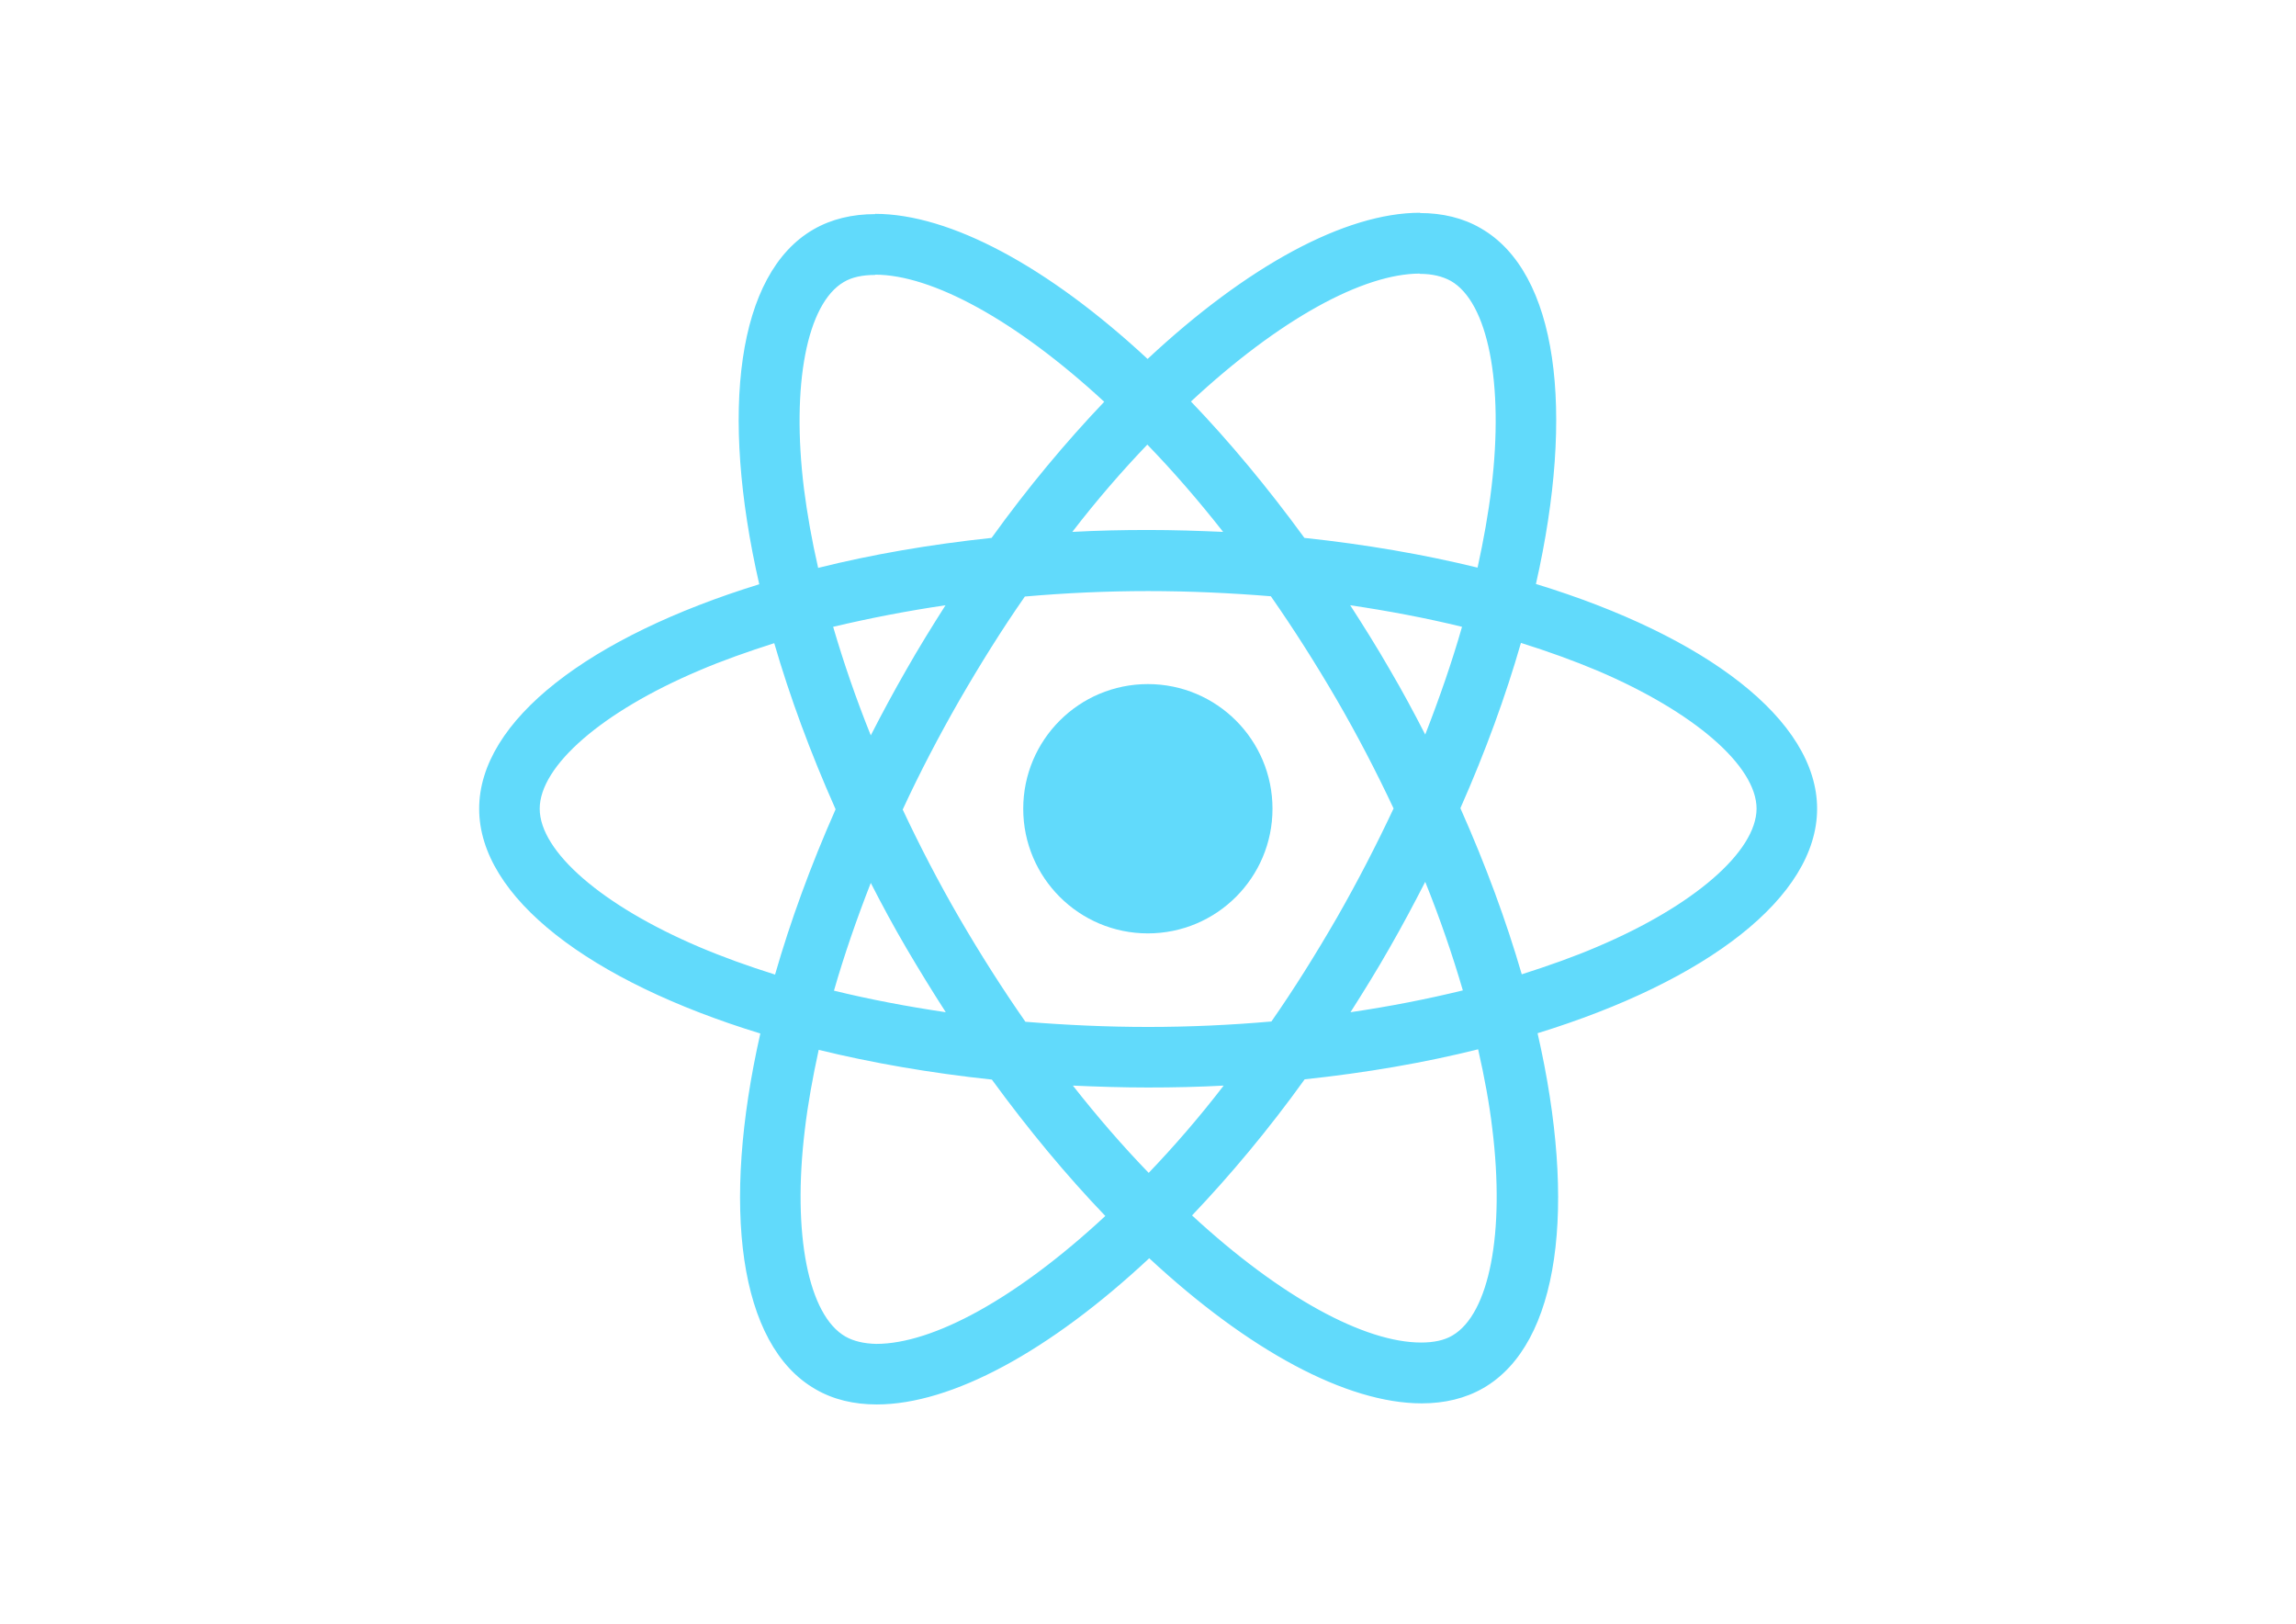
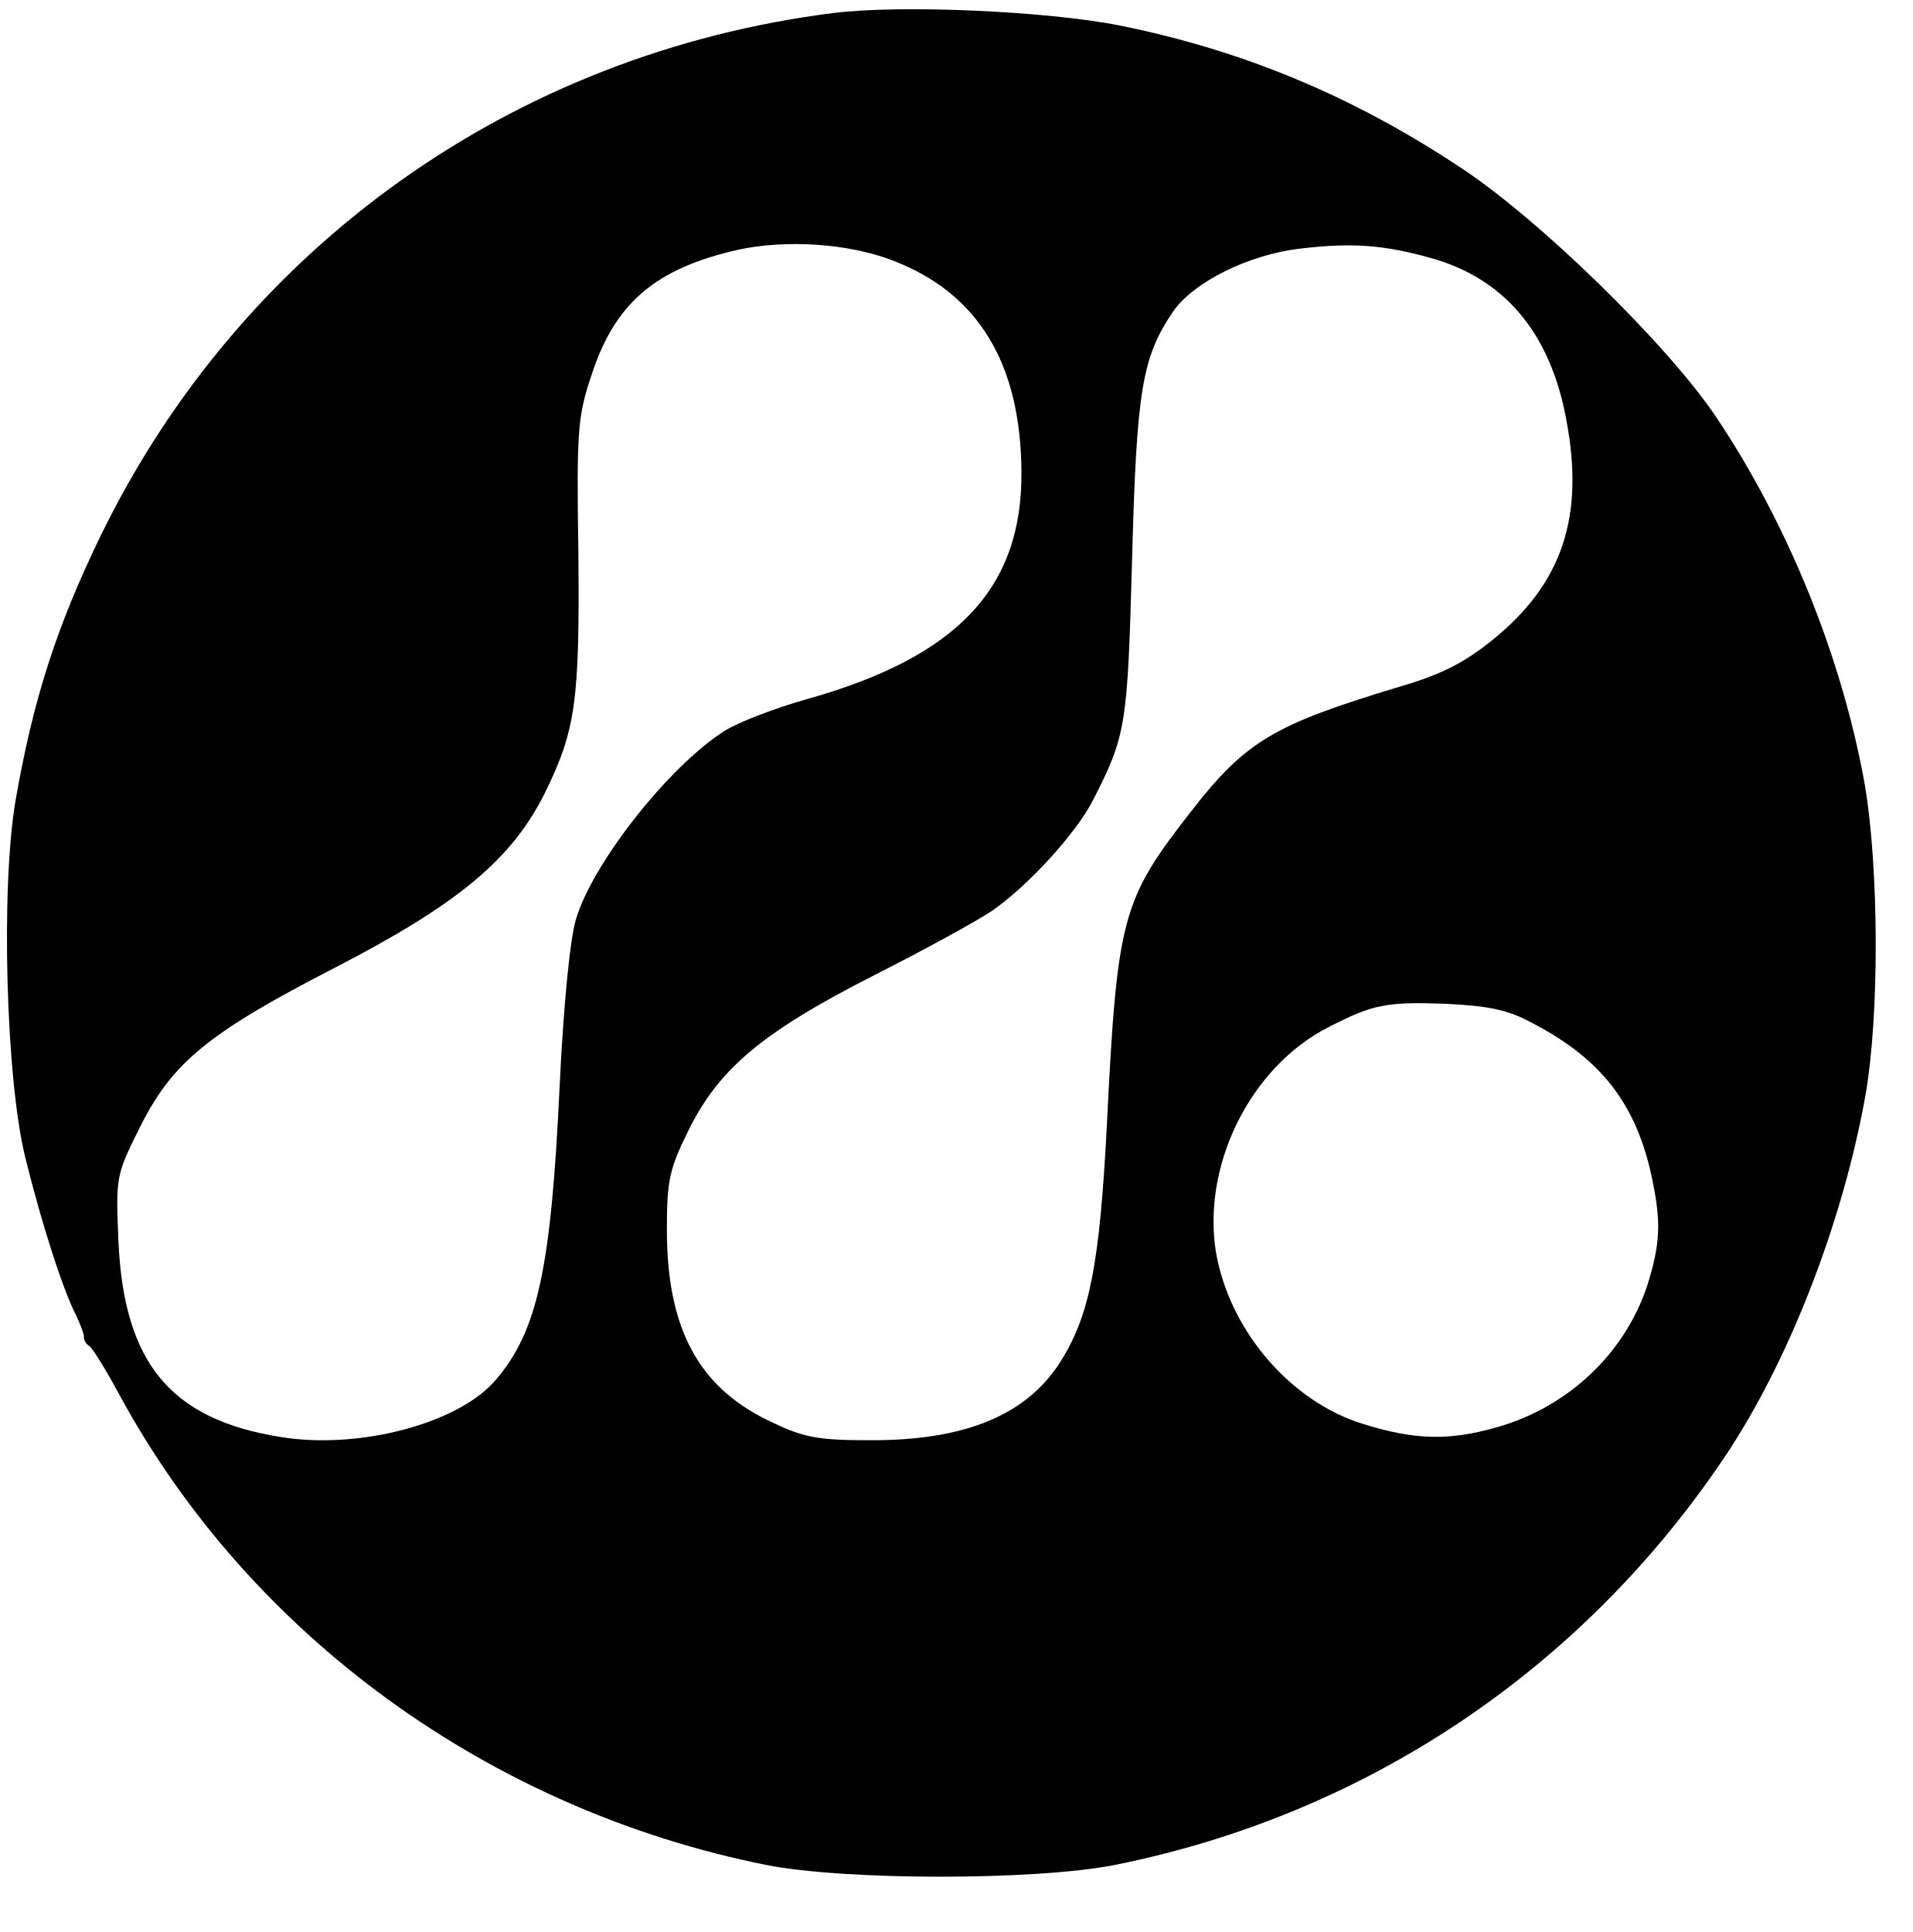
- <svg xmlns="http://www.w3.org/2000/svg" viewBox="0 0 841.9 595.3">
-   <g fill="#61DAFB">
-     <path d="M666.3 296.5c0-32.5-40.7-63.3-103.1-82.4 14.4-63.6 8-114.2-20.2-130.4-6.5-3.8-14.1-5.6-22.4-5.6v22.3c4.6 0 8.3.9 11.4 2.6 13.6 7.8 19.5 37.5 14.9 75.7-1.1 9.4-2.9 19.3-5.1 29.4-19.6-4.8-41-8.5-63.5-10.9-13.5-18.5-27.5-35.3-41.6-50 32.6-30.3 63.2-46.9 84-46.9V78c-27.5 0-63.5 19.6-99.9 53.6-36.4-33.8-72.4-53.2-99.9-53.2v22.3c20.7 0 51.4 16.5 84 46.6-14 14.7-28 31.4-41.3 49.9-22.6 2.4-44 6.1-63.6 11-2.3-10-4-19.7-5.2-29-4.7-38.2 1.1-67.9 14.6-75.8 3-1.8 6.9-2.6 11.5-2.6V78.5c-8.4 0-16 1.8-22.6 5.6-28.1 16.2-34.4 66.7-19.9 130.1-62.2 19.2-102.7 49.9-102.7 82.3 0 32.5 40.7 63.3 103.1 82.4-14.4 63.6-8 114.2 20.2 130.4 6.5 3.8 14.1 5.6 22.5 5.6 27.5 0 63.5-19.6 99.9-53.6 36.4 33.8 72.4 53.2 99.9 53.2 8.4 0 16-1.8 22.6-5.6 28.1-16.2 34.4-66.7 19.9-130.1 62-19.1 102.5-49.9 102.5-82.3zm-130.2-66.7c-3.7 12.9-8.3 26.2-13.5 39.5-4.1-8-8.4-16-13.1-24-4.6-8-9.5-15.8-14.4-23.4 14.2 2.1 27.9 4.7 41 7.9zm-45.8 106.5c-7.8 13.5-15.8 26.3-24.1 38.2-14.9 1.3-30 2-45.2 2-15.1 0-30.2-.7-45-1.9-8.3-11.9-16.4-24.6-24.2-38-7.6-13.1-14.5-26.4-20.8-39.8 6.2-13.4 13.2-26.8 20.7-39.9 7.8-13.5 15.8-26.3 24.1-38.2 14.9-1.3 30-2 45.2-2 15.1 0 30.2.7 45 1.9 8.3 11.9 16.4 24.6 24.2 38 7.6 13.1 14.5 26.4 20.8 39.8-6.3 13.4-13.2 26.8-20.7 39.9zm32.3-13c5.4 13.4 10 26.8 13.8 39.8-13.1 3.2-26.9 5.9-41.2 8 4.9-7.7 9.8-15.6 14.4-23.7 4.6-8 8.9-16.1 13-24.1zM421.2 430c-9.3-9.6-18.6-20.3-27.8-32 9 .4 18.2.7 27.5.7 9.4 0 18.7-.2 27.8-.7-9 11.7-18.3 22.4-27.5 32zm-74.4-58.9c-14.2-2.1-27.9-4.7-41-7.9 3.7-12.9 8.3-26.2 13.5-39.5 4.1 8 8.4 16 13.1 24 4.7 8 9.5 15.8 14.4 23.4zM420.7 163c9.3 9.6 18.6 20.3 27.8 32-9-.4-18.2-.7-27.5-.7-9.4 0-18.7.2-27.8.7 9-11.7 18.3-22.4 27.5-32zm-74 58.9c-4.9 7.7-9.8 15.6-14.4 23.7-4.6 8-8.9 16-13 24-5.4-13.4-10-26.8-13.8-39.8 13.1-3.1 26.9-5.8 41.2-7.9zm-90.5 125.2c-35.4-15.1-58.3-34.9-58.3-50.6 0-15.7 22.9-35.6 58.3-50.6 8.6-3.7 18-7 27.7-10.1 5.7 19.6 13.2 40 22.5 60.9-9.2 20.8-16.6 41.1-22.2 60.6-9.9-3.1-19.3-6.5-28-10.2zM310 490c-13.6-7.8-19.5-37.5-14.9-75.7 1.1-9.4 2.9-19.3 5.1-29.4 19.6 4.8 41 8.5 63.5 10.9 13.5 18.5 27.5 35.3 41.6 50-32.6 30.3-63.2 46.9-84 46.9-4.5-.1-8.3-1-11.3-2.7zm237.2-76.2c4.7 38.2-1.1 67.9-14.6 75.8-3 1.8-6.9 2.6-11.5 2.6-20.7 0-51.4-16.5-84-46.6 14-14.7 28-31.4 41.3-49.9 22.6-2.4 44-6.1 63.6-11 2.3 10.1 4.1 19.8 5.2 29.1zm38.5-66.7c-8.6 3.7-18 7-27.7 10.1-5.7-19.6-13.2-40-22.5-60.9 9.2-20.8 16.6-41.1 22.2-60.6 9.9 3.1 19.3 6.5 28.1 10.2 35.4 15.1 58.3 34.9 58.3 50.6-.1 15.7-23 35.6-58.4 50.6zM320.8 78.4z" />
-     <circle cx="420.9" cy="296.5" r="45.7" />
-     <path d="M520.5 78.1z" />
+ <svg xmlns="http://www.w3.org/2000/svg" version="1.0" width="294pt" height="297pt" viewBox="0 0 294 297" preserveAspectRatio="xMidYMid meet">
+   <g transform="translate(0,297) scale(0.1,-0.1)" fill="#000000" stroke="none">
+     <path d="M1281 2950 c-492 -62 -910 -360 -1126 -803 -68 -140 -104 -252 -131 -407 -23 -134 -15 -429 15 -550 25 -101 58 -204 78 -242 7 -15 13 -31 12 -34 0 -4 3 -10 8 -13 5 -3 26 -37 47 -76 201 -370 569 -637 994 -722 122 -24 413 -24 535 0 385 77 717 299 937 626 99 147 182 361 217 556 22 124 21 351 -1 480 -35 194 -117 398 -229 565 -74 110 -271 303 -393 383 -166 110 -335 180 -524 218 -112 22 -335 32 -439 19z m90 -380 c132 -50 198 -158 199 -326 1 -178 -98 -283 -327 -348 -51 -14 -110 -37 -130 -50 -86 -55 -203 -204 -228 -290 -9 -31 -19 -132 -25 -259 -13 -277 -34 -373 -97 -447 -56 -68 -211 -109 -332 -89 -169 27 -241 114 -249 302 -4 97 -4 100 32 172 50 101 104 146 300 247 190 98 273 167 324 270 47 96 53 141 51 367 -3 190 -1 211 20 274 36 111 98 164 225 193 74 16 169 10 237 -16z m826 4 c114 -31 185 -114 210 -247 29 -150 -5 -253 -112 -340 -46 -37 -80 -54 -145 -73 -192 -58 -235 -83 -319 -191 -107 -137 -114 -162 -130 -488 -11 -207 -26 -285 -69 -355 -52 -85 -148 -125 -297 -124 -75 0 -99 4 -145 26 -115 52 -165 143 -165 298 0 76 4 93 33 152 47 95 113 151 286 239 77 39 159 84 181 99 55 38 129 119 155 170 51 100 53 114 60 370 7 260 15 310 63 381 31 45 116 88 197 97 76 9 125 6 197 -14z m153 -1174 c106 -54 160 -120 186 -227 17 -75 17 -108 -1 -169 -32 -109 -121 -196 -234 -228 -73 -21 -126 -20 -206 5 -110 34 -202 140 -225 258 -25 135 50 290 172 352 68 35 88 39 178 36 65 -3 96 -9 130 -27z" />
  </g>
</svg>
